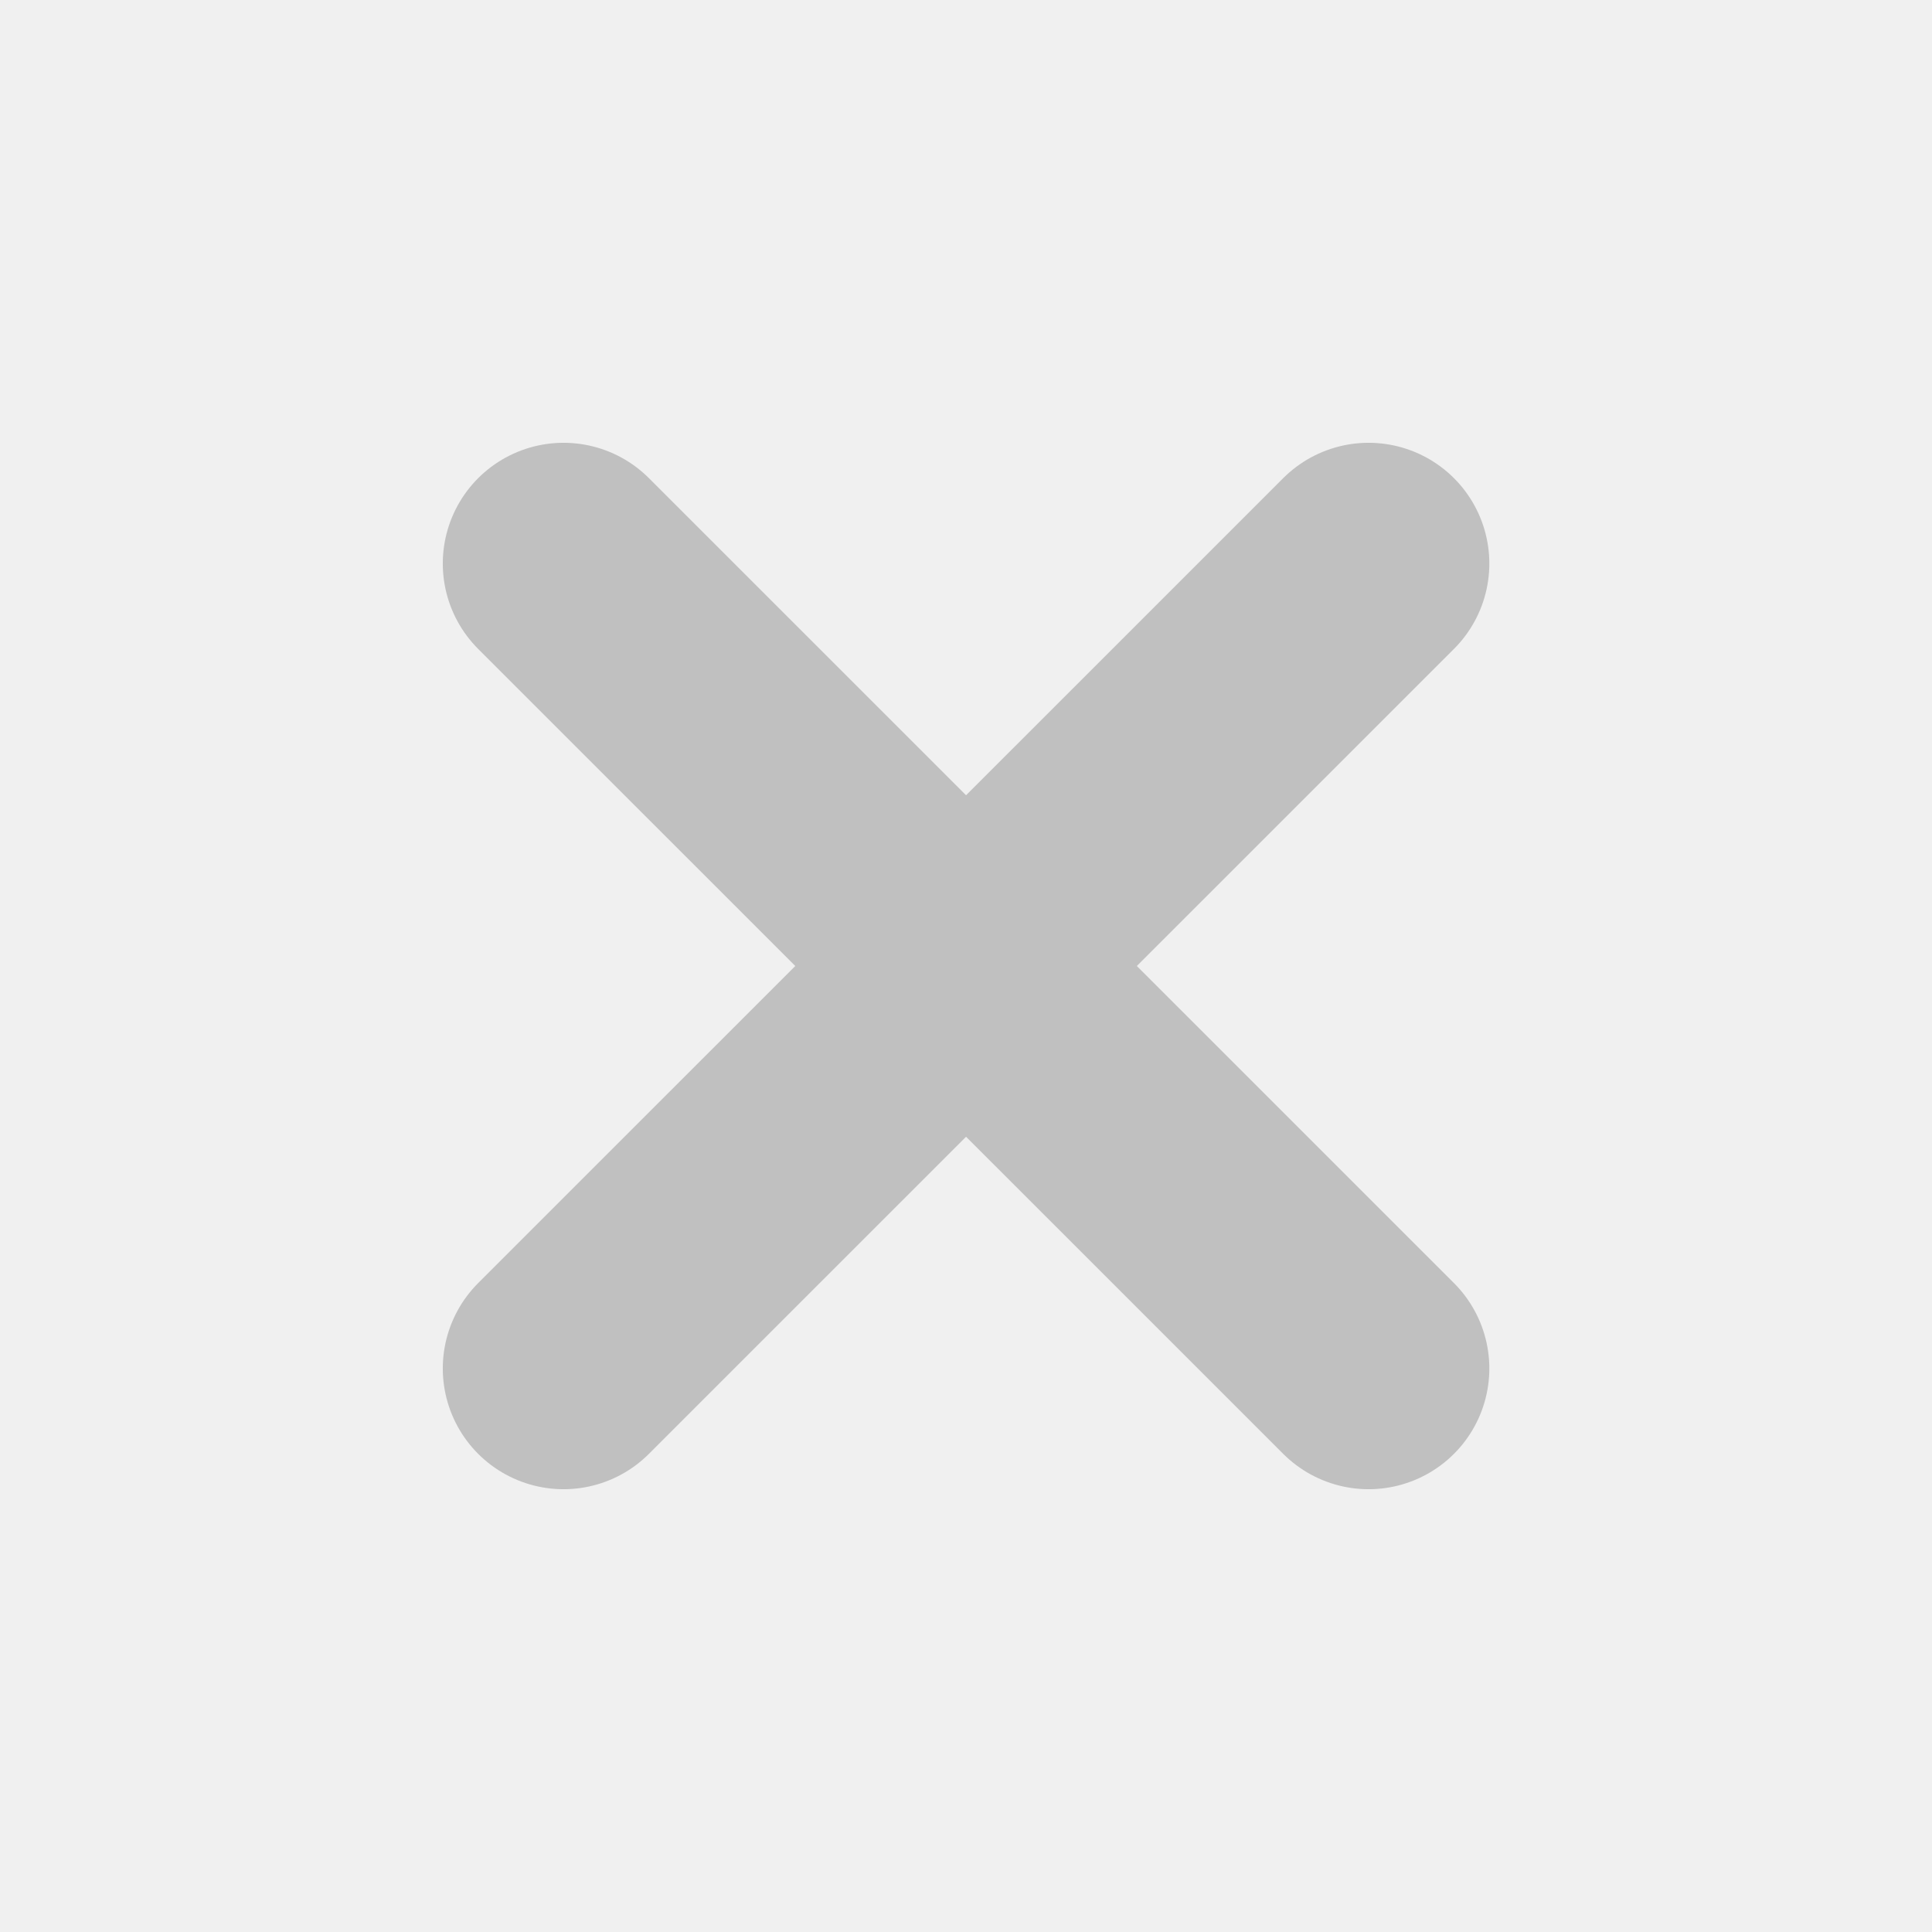
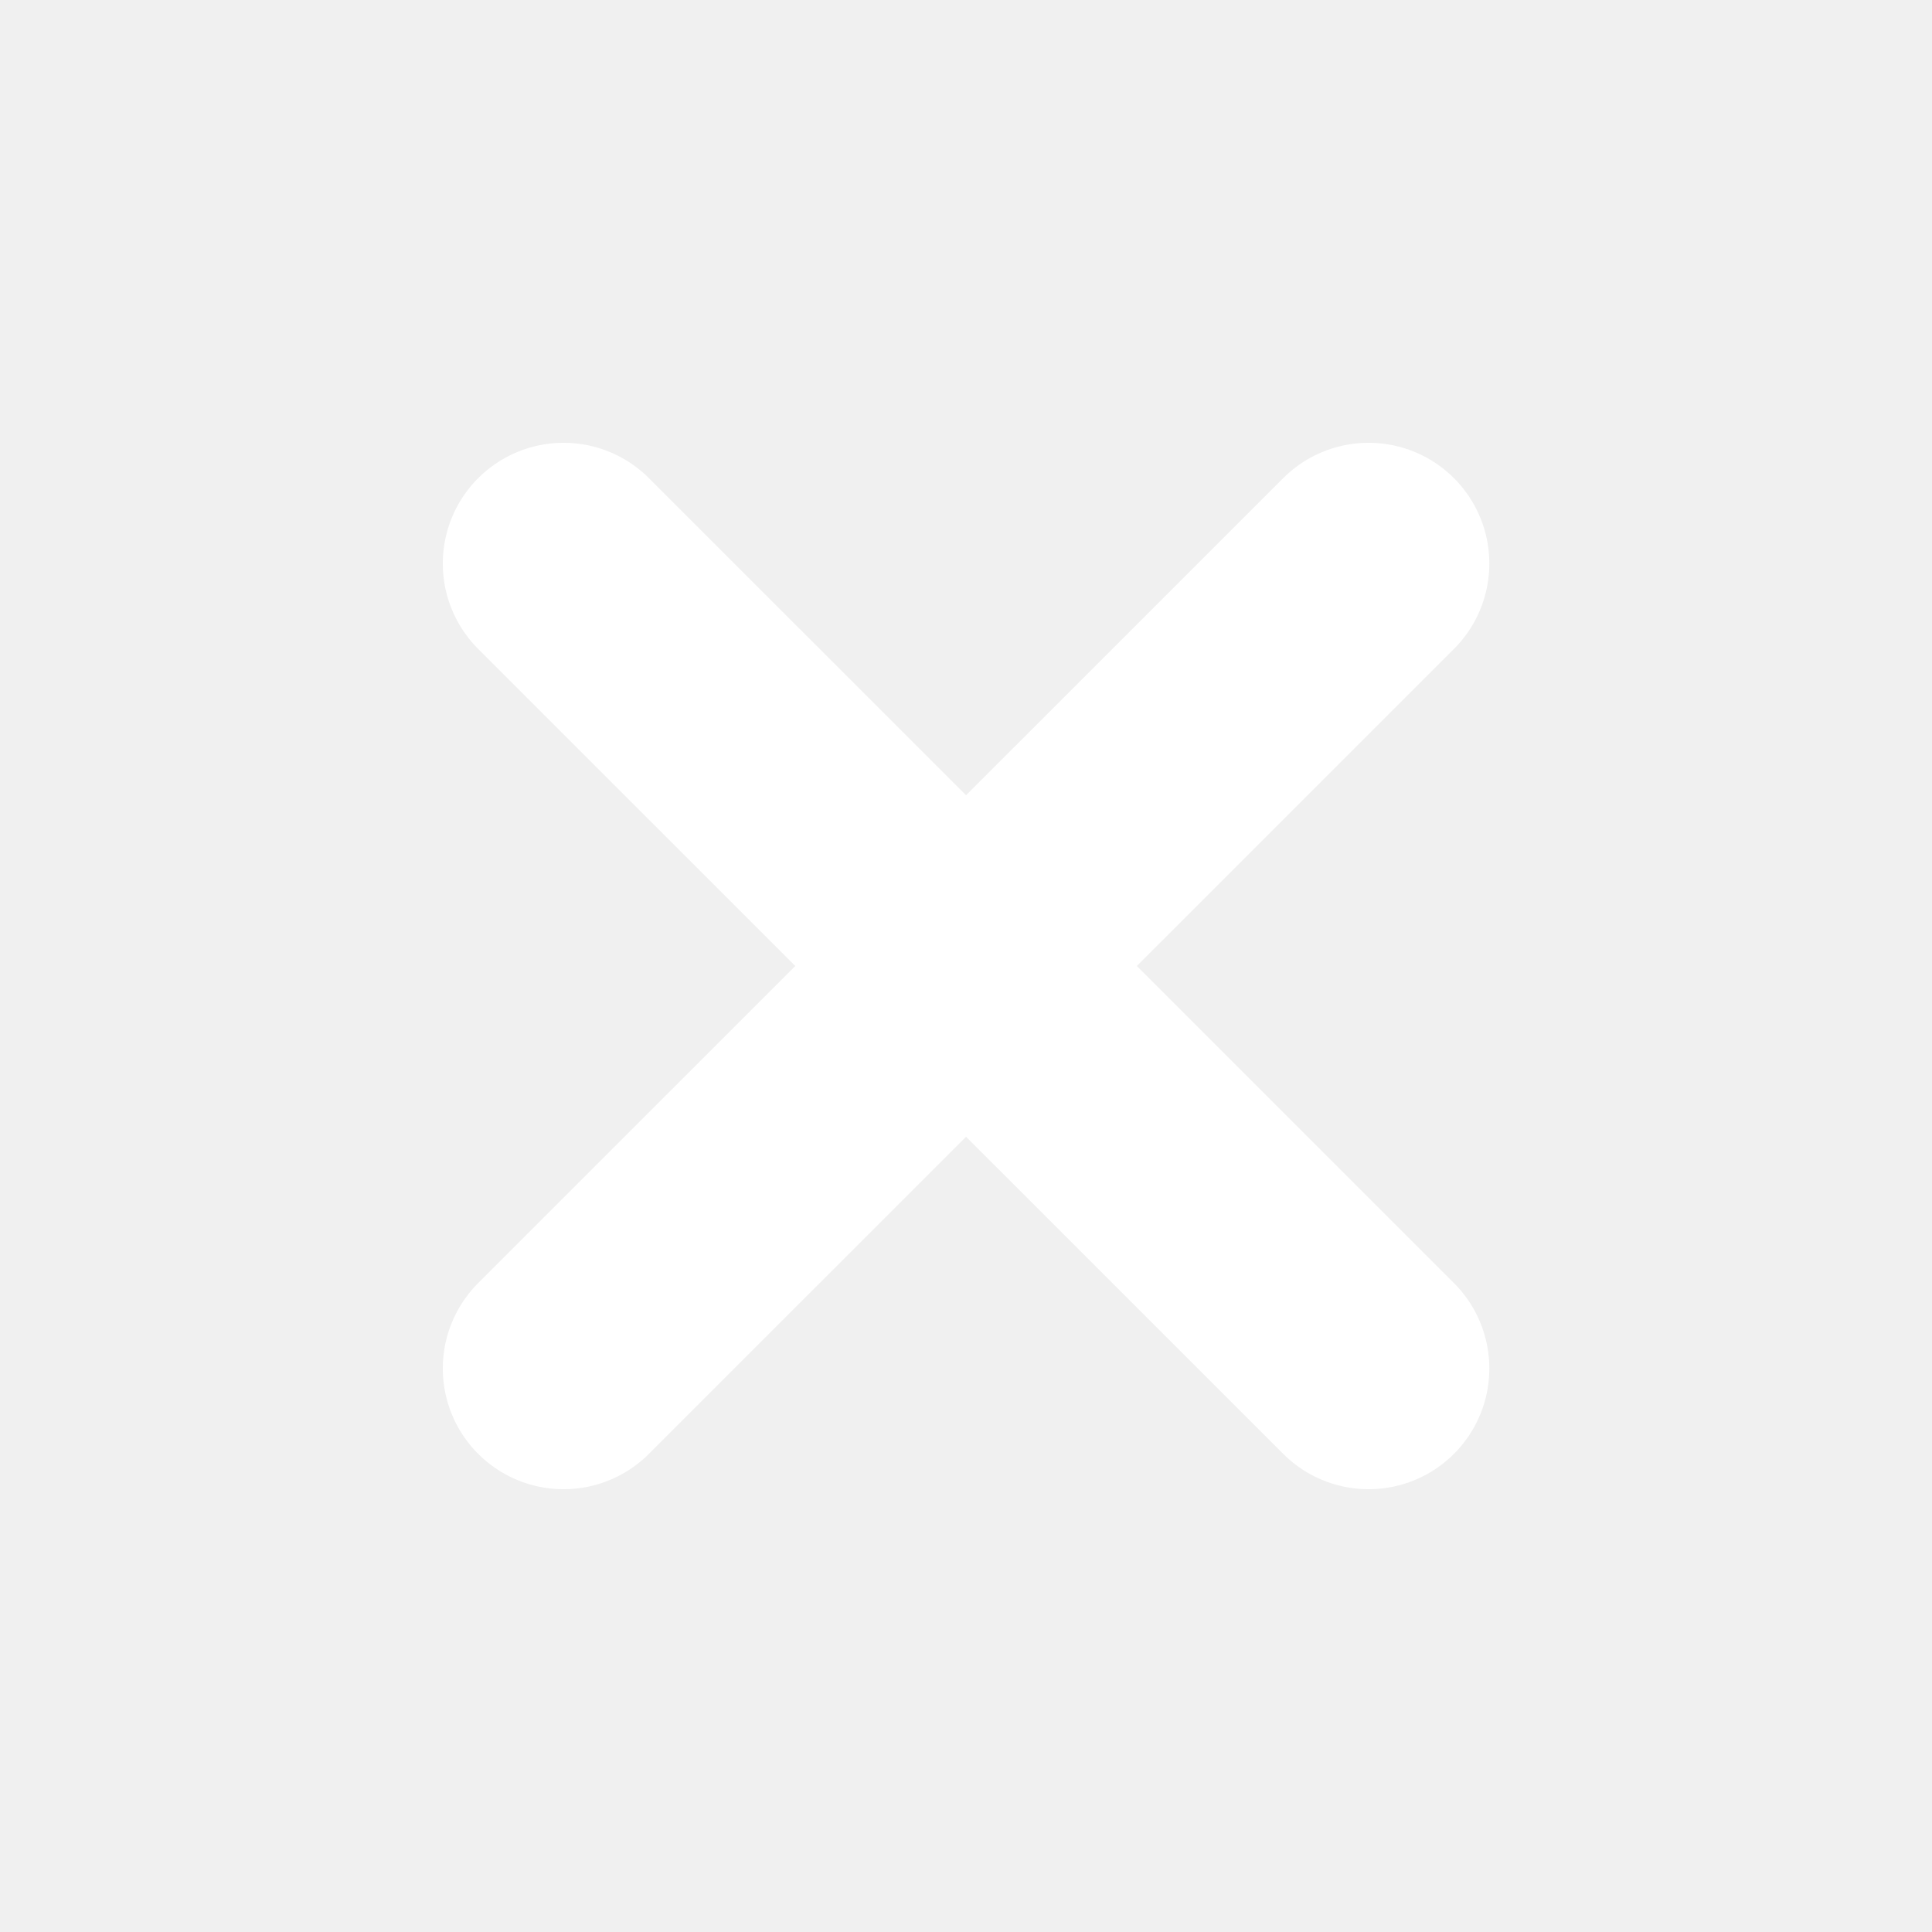
<svg xmlns="http://www.w3.org/2000/svg" width="16" height="16" viewBox="0 0 16 16" fill="none">
-   <g opacity="0.2">
-     <path d="M11.334 4.667L4.667 11.333M4.667 4.667L11.334 11.333" stroke="black" stroke-width="2" stroke-linecap="round" stroke-linejoin="round" />
+   <g opacity="1">
+     <path d="M11.334 4.667L4.667 11.333M4.667 4.667L11.334 11.333" stroke="white" stroke-width="2" stroke-linecap="round" stroke-linejoin="round" />
  </g>
</svg>
